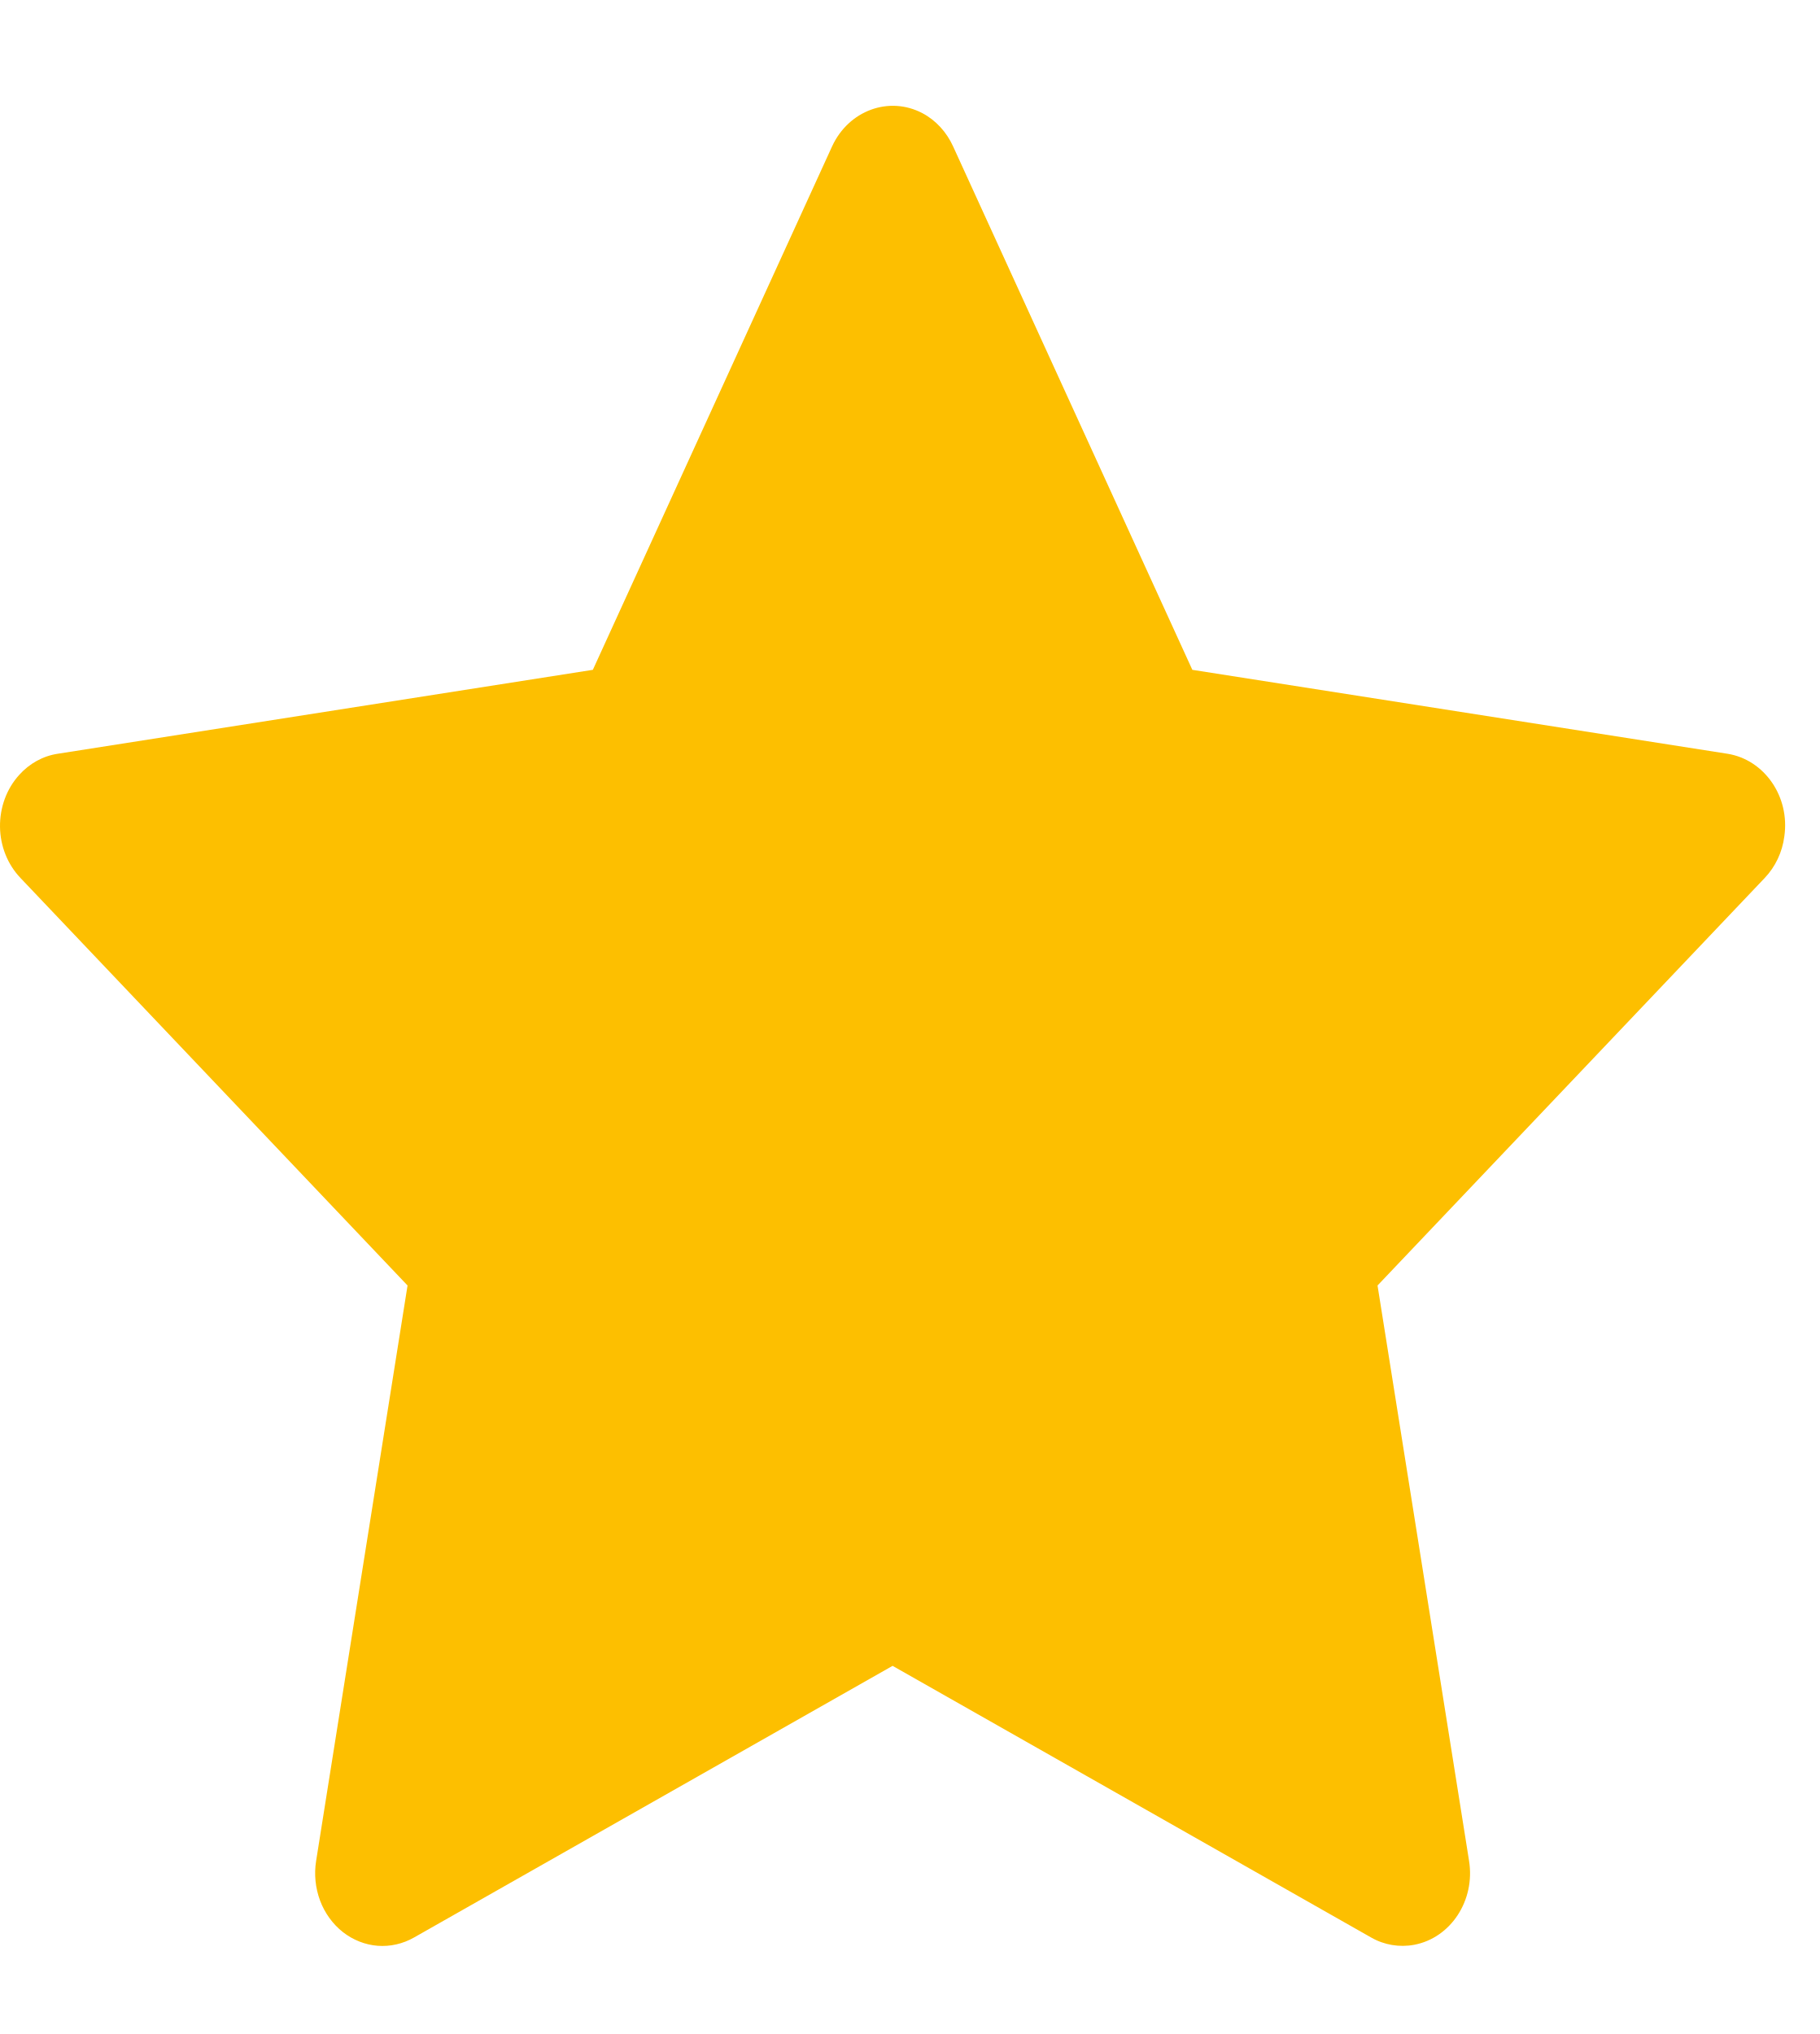
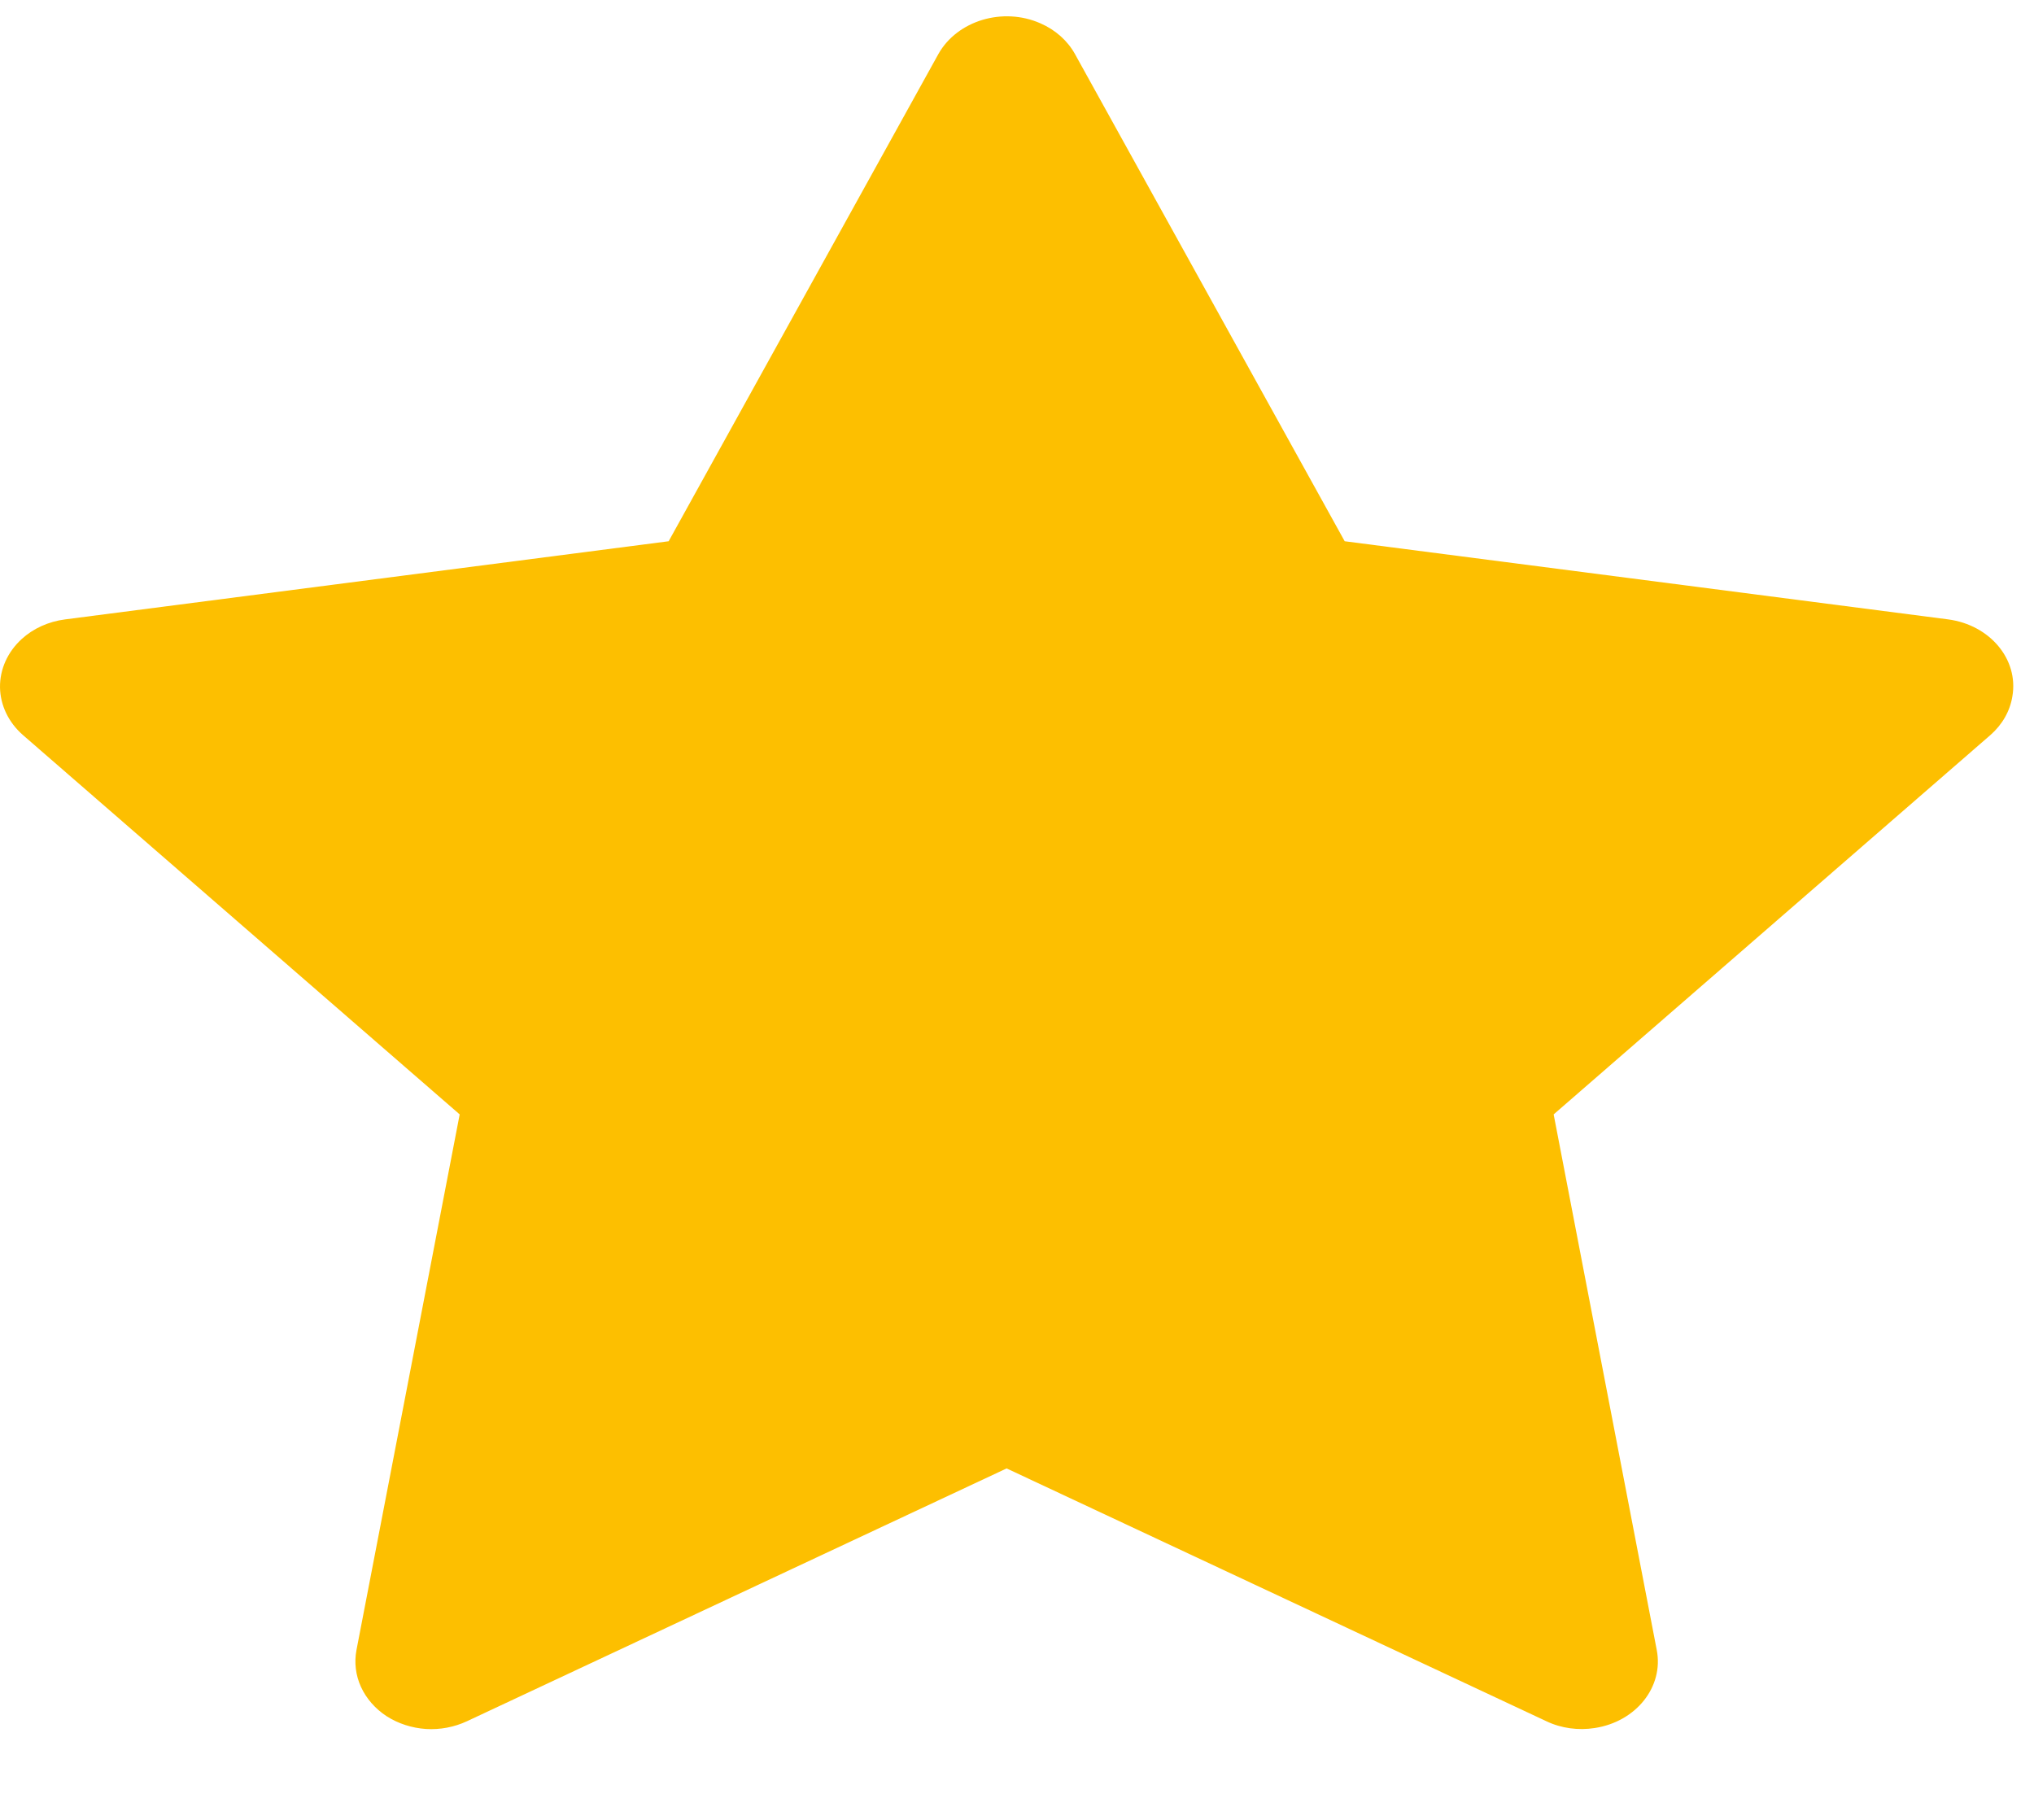
- <svg xmlns="http://www.w3.org/2000/svg" width="17" height="19" viewBox="0 0 17 19" fill="none">
-   <path d="M16.137 7.041L11.138 6.257L8.903 1.367C8.842 1.233 8.742 1.124 8.618 1.058C8.306 0.893 7.928 1.031 7.773 1.367L5.538 6.257L0.539 7.041C0.401 7.062 0.275 7.132 0.179 7.239C0.062 7.368 -0.002 7.542 5.54169e-05 7.723C0.002 7.903 0.071 8.075 0.191 8.201L3.807 12.008L2.953 17.383C2.933 17.508 2.946 17.636 2.99 17.754C3.034 17.871 3.108 17.973 3.203 18.048C3.298 18.122 3.411 18.167 3.528 18.176C3.645 18.185 3.763 18.158 3.867 18.099L8.338 15.561L12.809 18.099C12.931 18.169 13.073 18.192 13.209 18.167C13.552 18.103 13.782 17.752 13.723 17.383L12.868 12.008L16.485 8.201C16.584 8.097 16.649 7.961 16.668 7.813C16.722 7.441 16.481 7.096 16.137 7.041Z" fill="#FDBF00" />
+ <svg xmlns="http://www.w3.org/2000/svg" width="19" height="17" viewBox="0 0 19 17" fill="none">
+   <path d="M18.199 5.786L12.561 5.056L10.041 0.504C9.972 0.38 9.859 0.279 9.719 0.218C9.368 0.063 8.942 0.192 8.766 0.504L6.246 5.056L0.608 5.786C0.453 5.806 0.31 5.871 0.202 5.97C0.07 6.091 -0.002 6.253 6.24985e-05 6.421C0.003 6.589 0.08 6.749 0.215 6.867L4.294 10.41L3.33 15.413C3.308 15.529 3.322 15.649 3.372 15.758C3.422 15.867 3.505 15.962 3.612 16.032C3.72 16.101 3.847 16.142 3.979 16.151C4.111 16.159 4.243 16.134 4.361 16.079L9.403 13.717L14.446 16.079C14.584 16.145 14.744 16.166 14.897 16.142C15.283 16.083 15.543 15.757 15.476 15.413L14.513 10.41L18.592 6.867C18.703 6.77 18.776 6.643 18.798 6.505C18.858 6.158 18.587 5.838 18.199 5.786Z" fill="#FDBF00" />
</svg>
